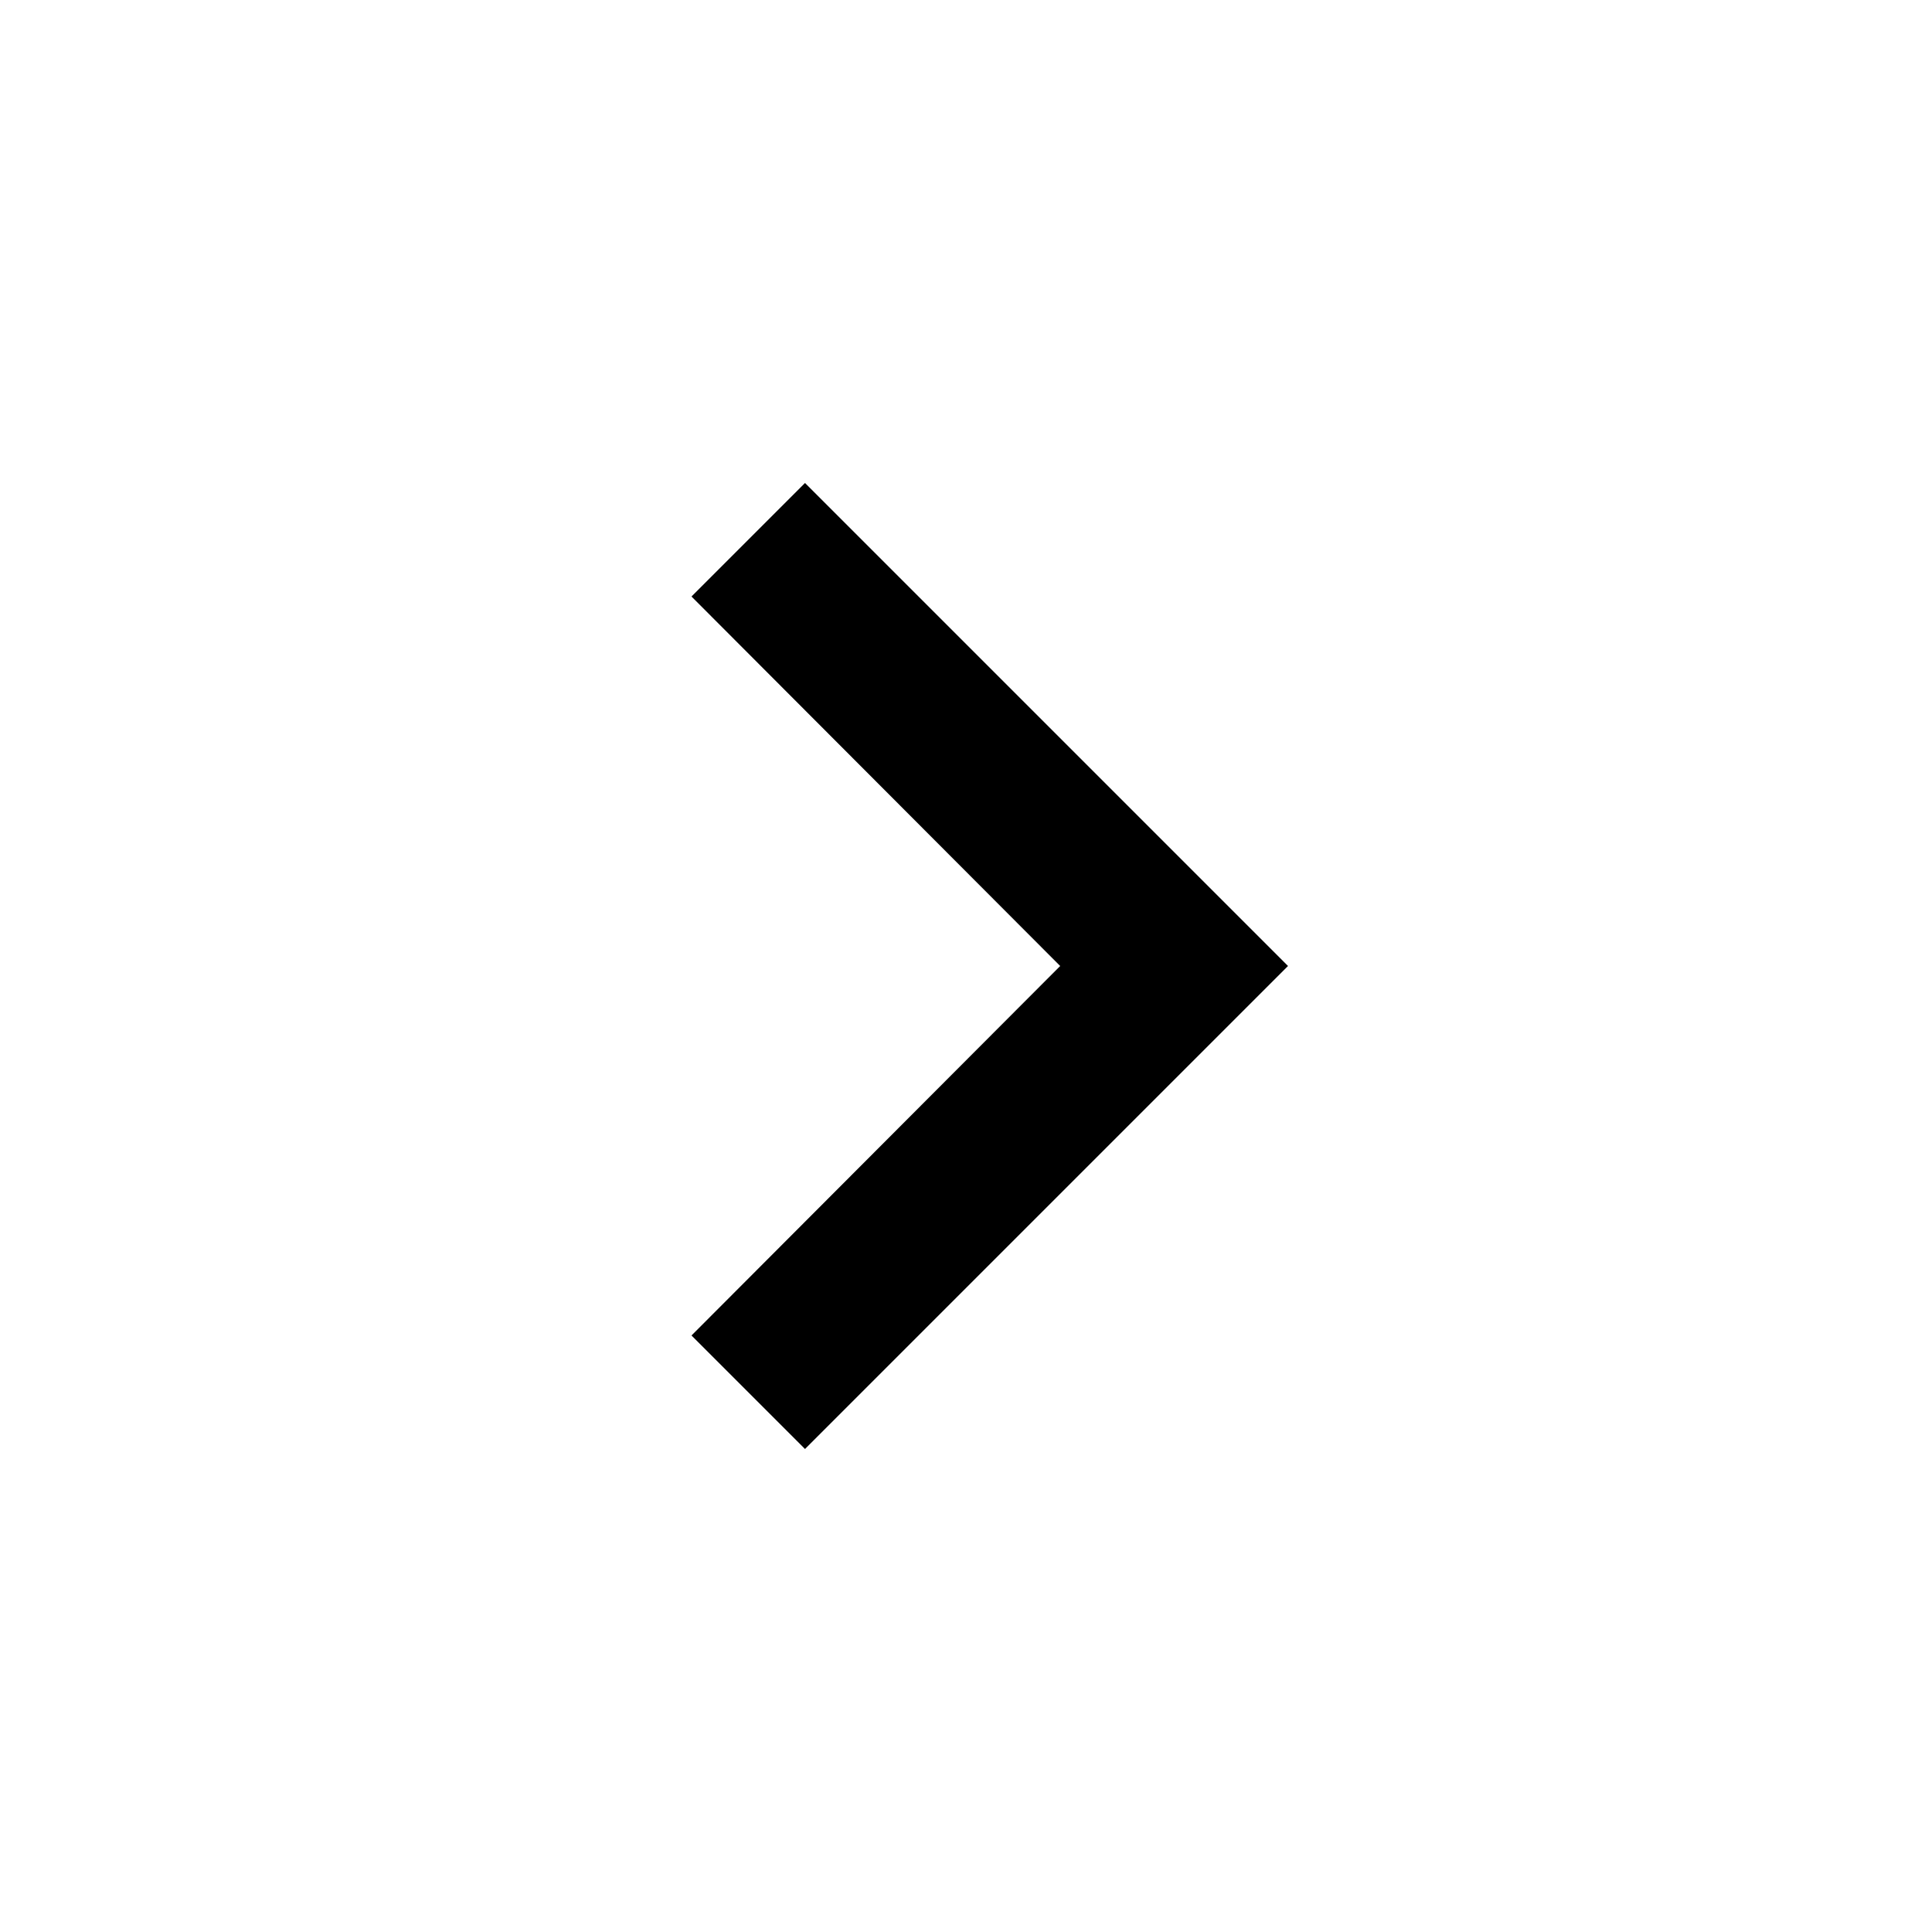
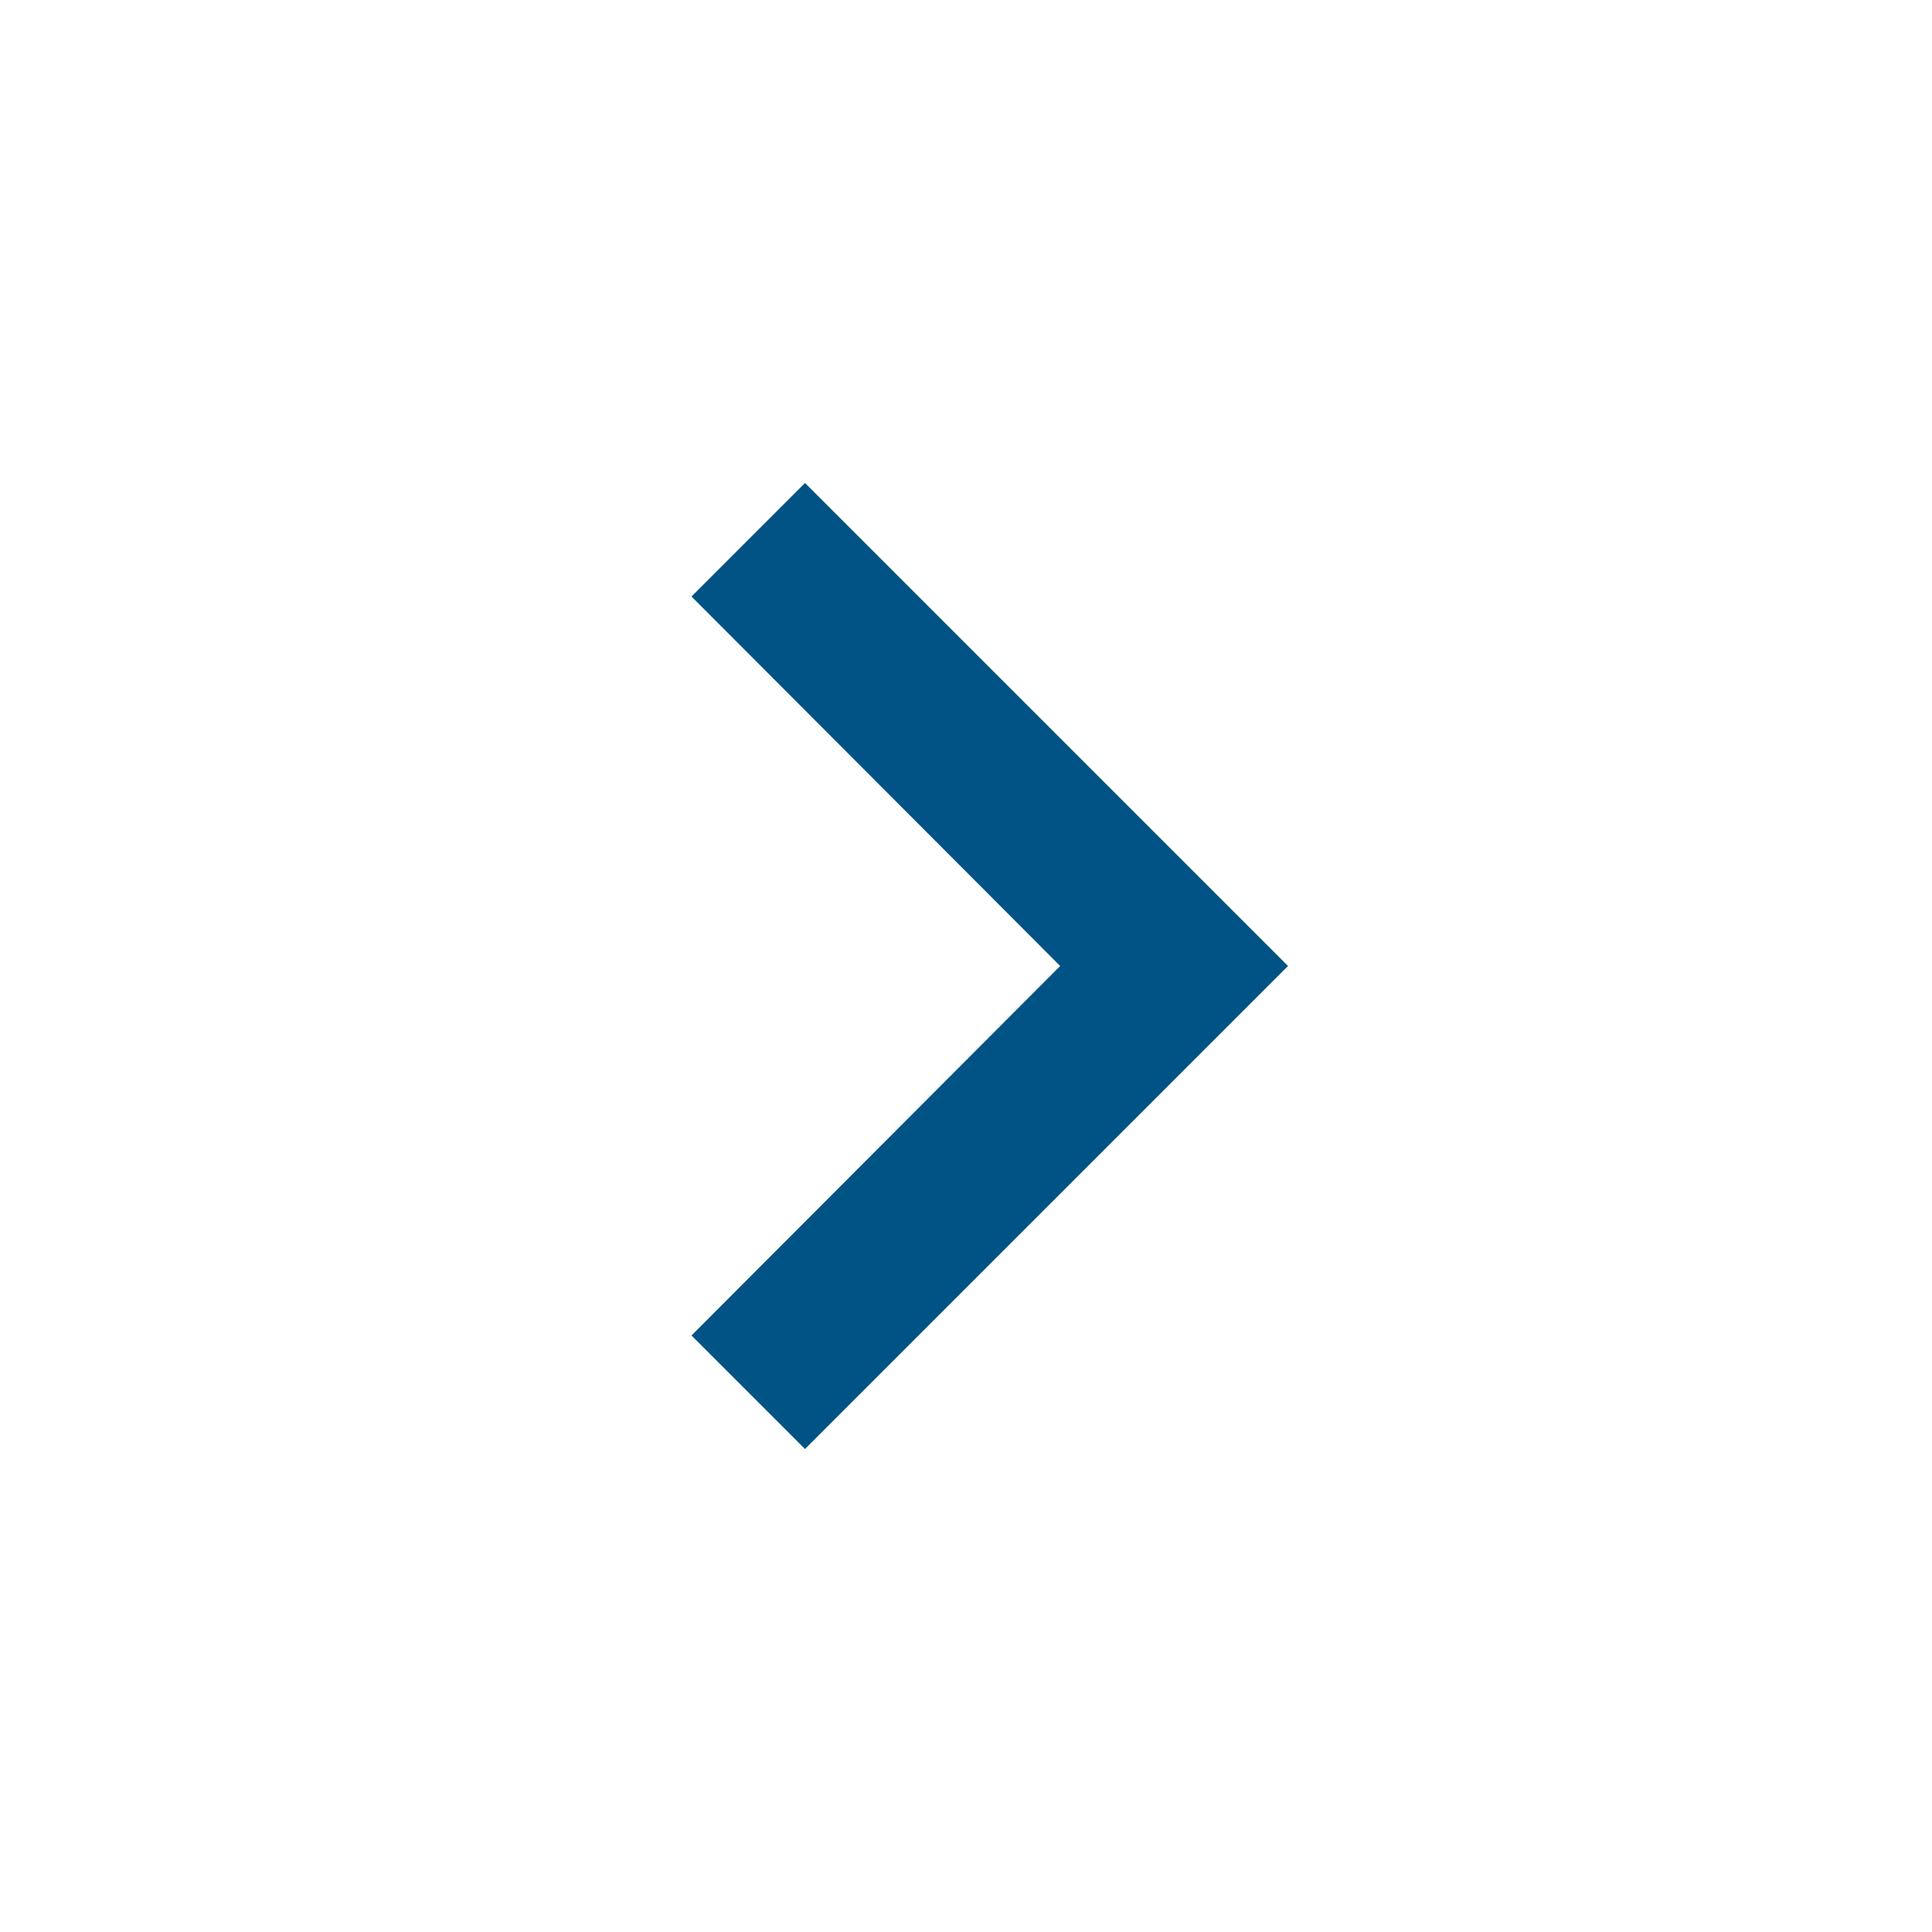
- <svg xmlns="http://www.w3.org/2000/svg" version="1.1" x="0px" y="0px" width="24px" height="24px" viewBox="0 0 24 24" enable-background="new 0 0 24 24" xml:space="preserve">
-   <g id="Bounding_Boxes">
-     <path fill="none" d="M0,0h24v24H0V0z" />
-   </g>
-   <g id="Outline_1_">
-     <path d="M10,6L8.59,7.41L13.17,12l-4.58,4.59L10,18l6-6L10,6z" />
-   </g>
+ <svg xmlns="http://www.w3.org/2000/svg" enable-background="new 0 0 24 24" height="24" viewBox="0 0 24 24" width="24">
+   <path fill="#005384" d="m10 6-1.41 1.41 4.58 4.59-4.58 4.59 1.41 1.41 6-6z" />
</svg>
